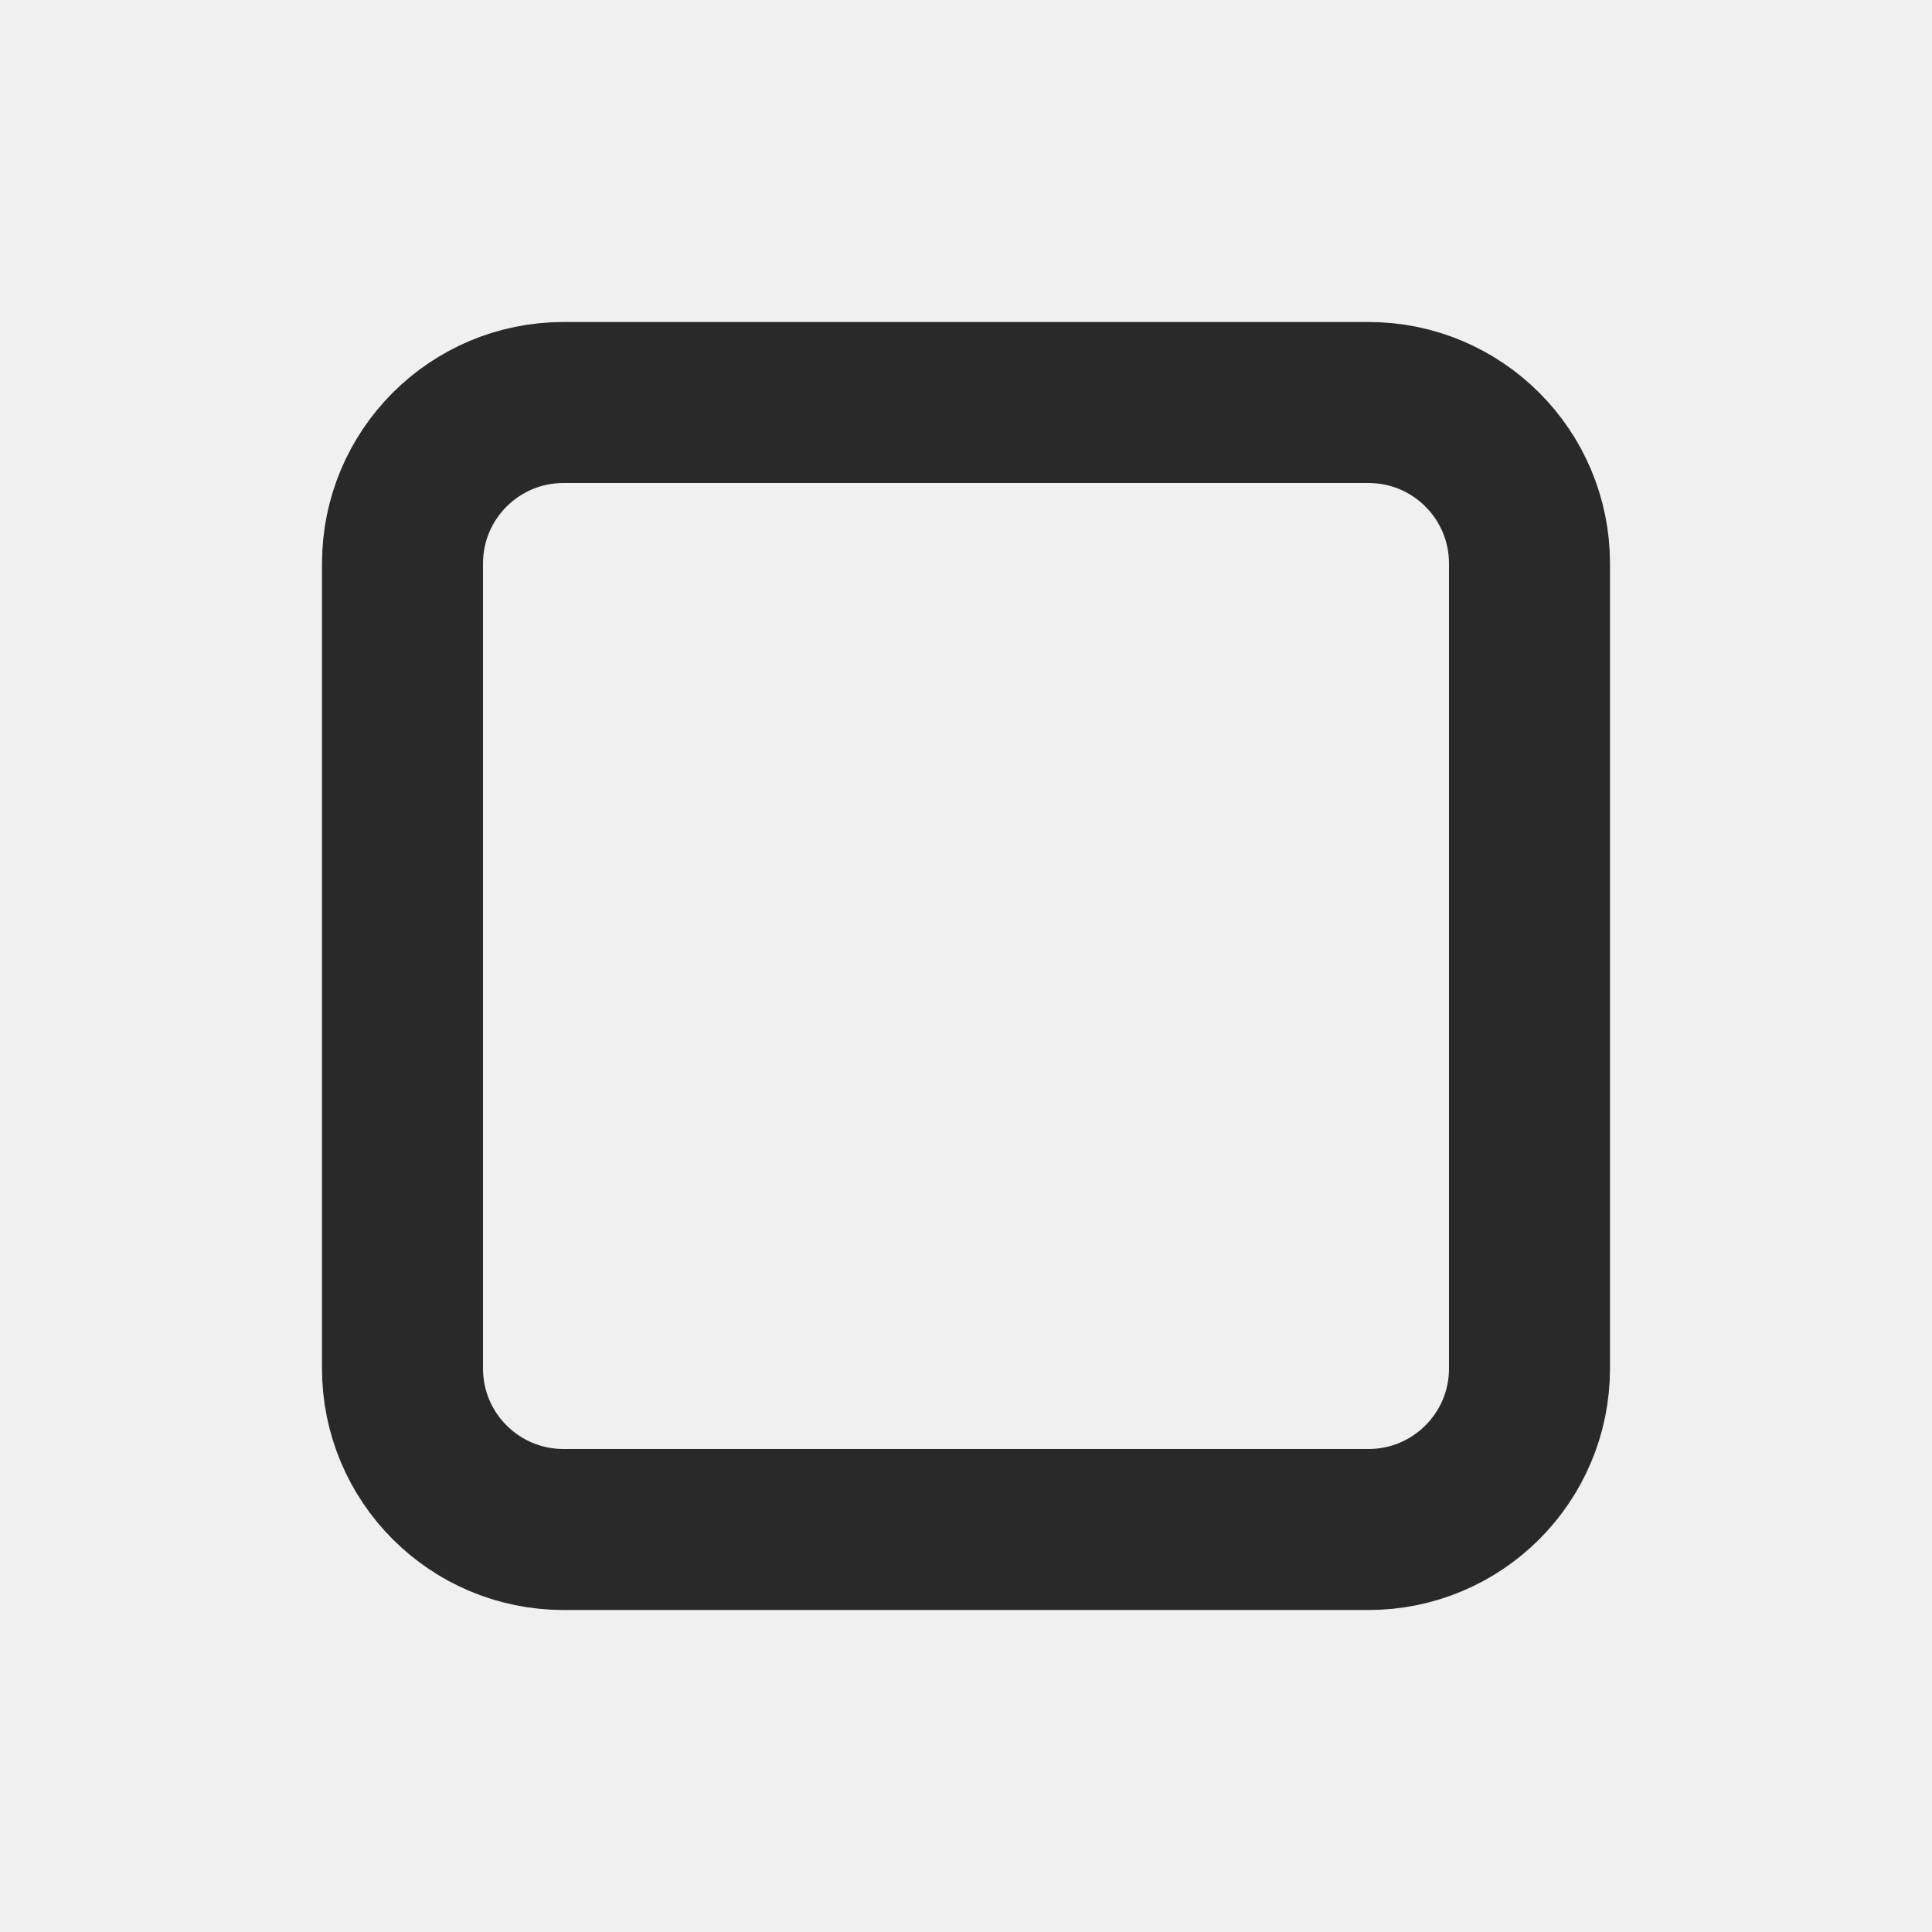
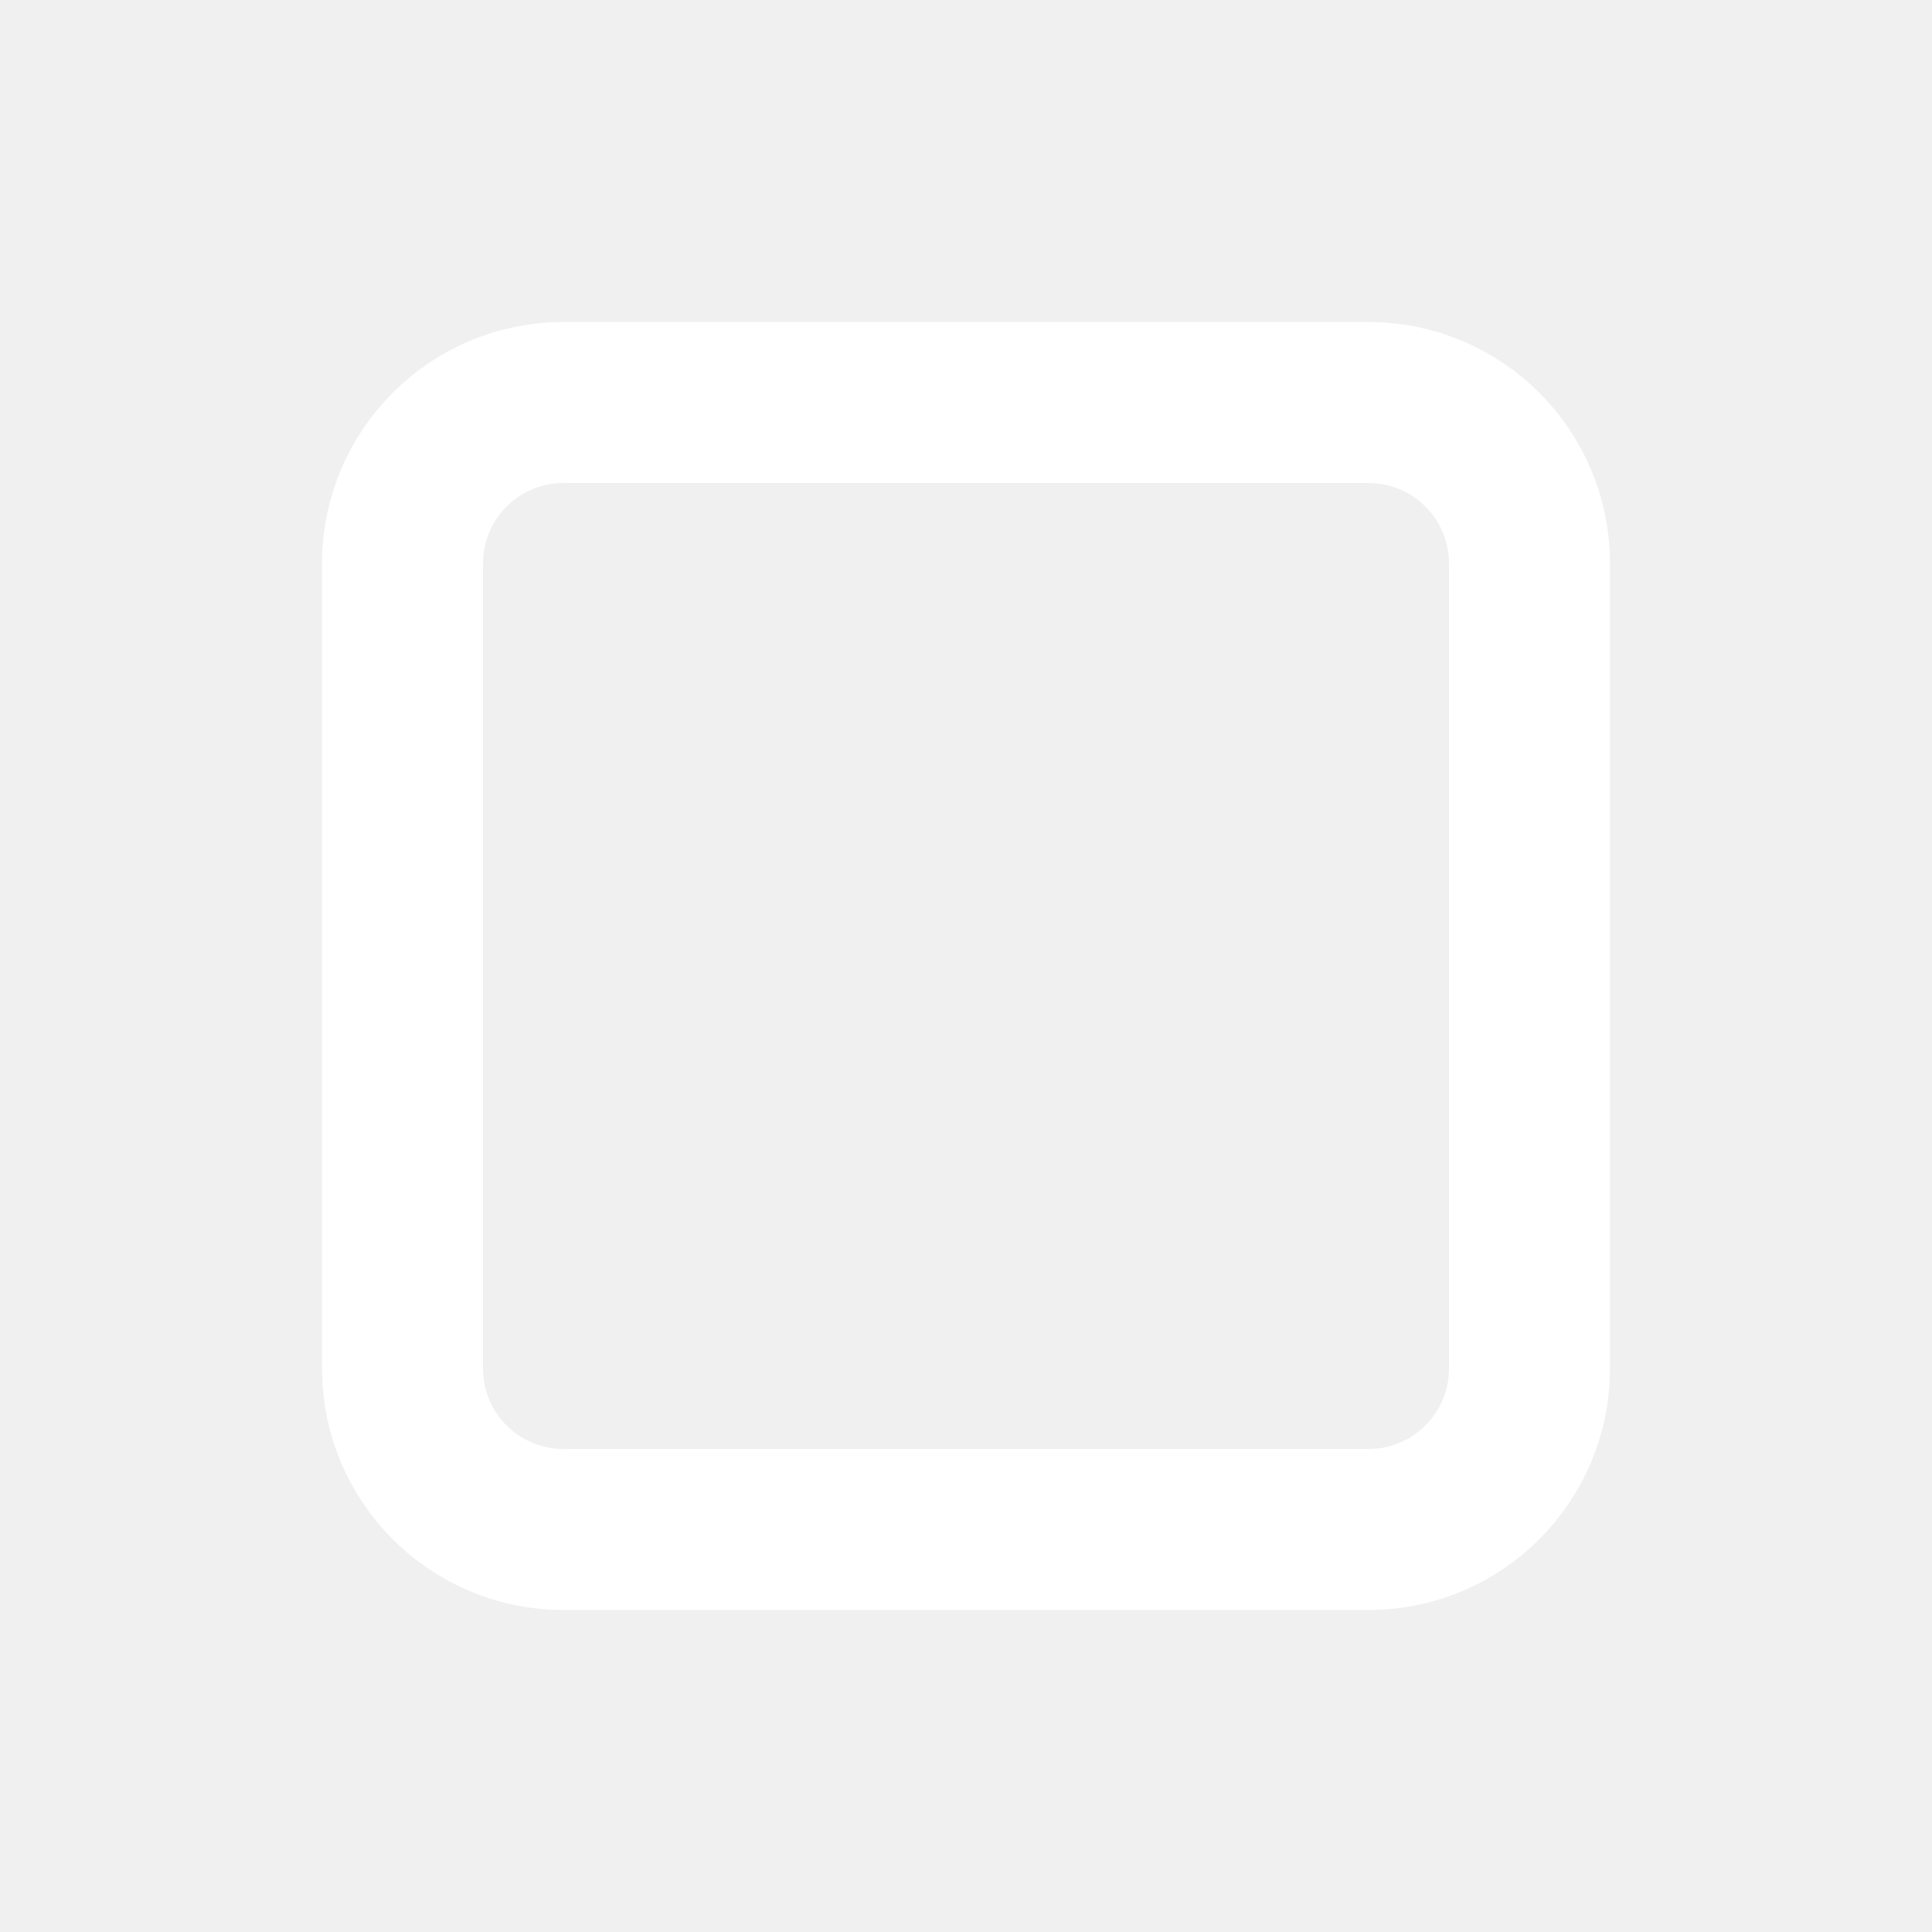
<svg xmlns="http://www.w3.org/2000/svg" width="24" height="24" viewBox="0 0 24 24" fill="none">
  <rect x="5" y="5" width="14" height="14" rx="2" stroke="#292929" stroke-width="2" stroke-linecap="round" stroke-linejoin="round" />
+   <style>
+         rect {
+         stroke: white;
+         }
+     </style>
</svg>
